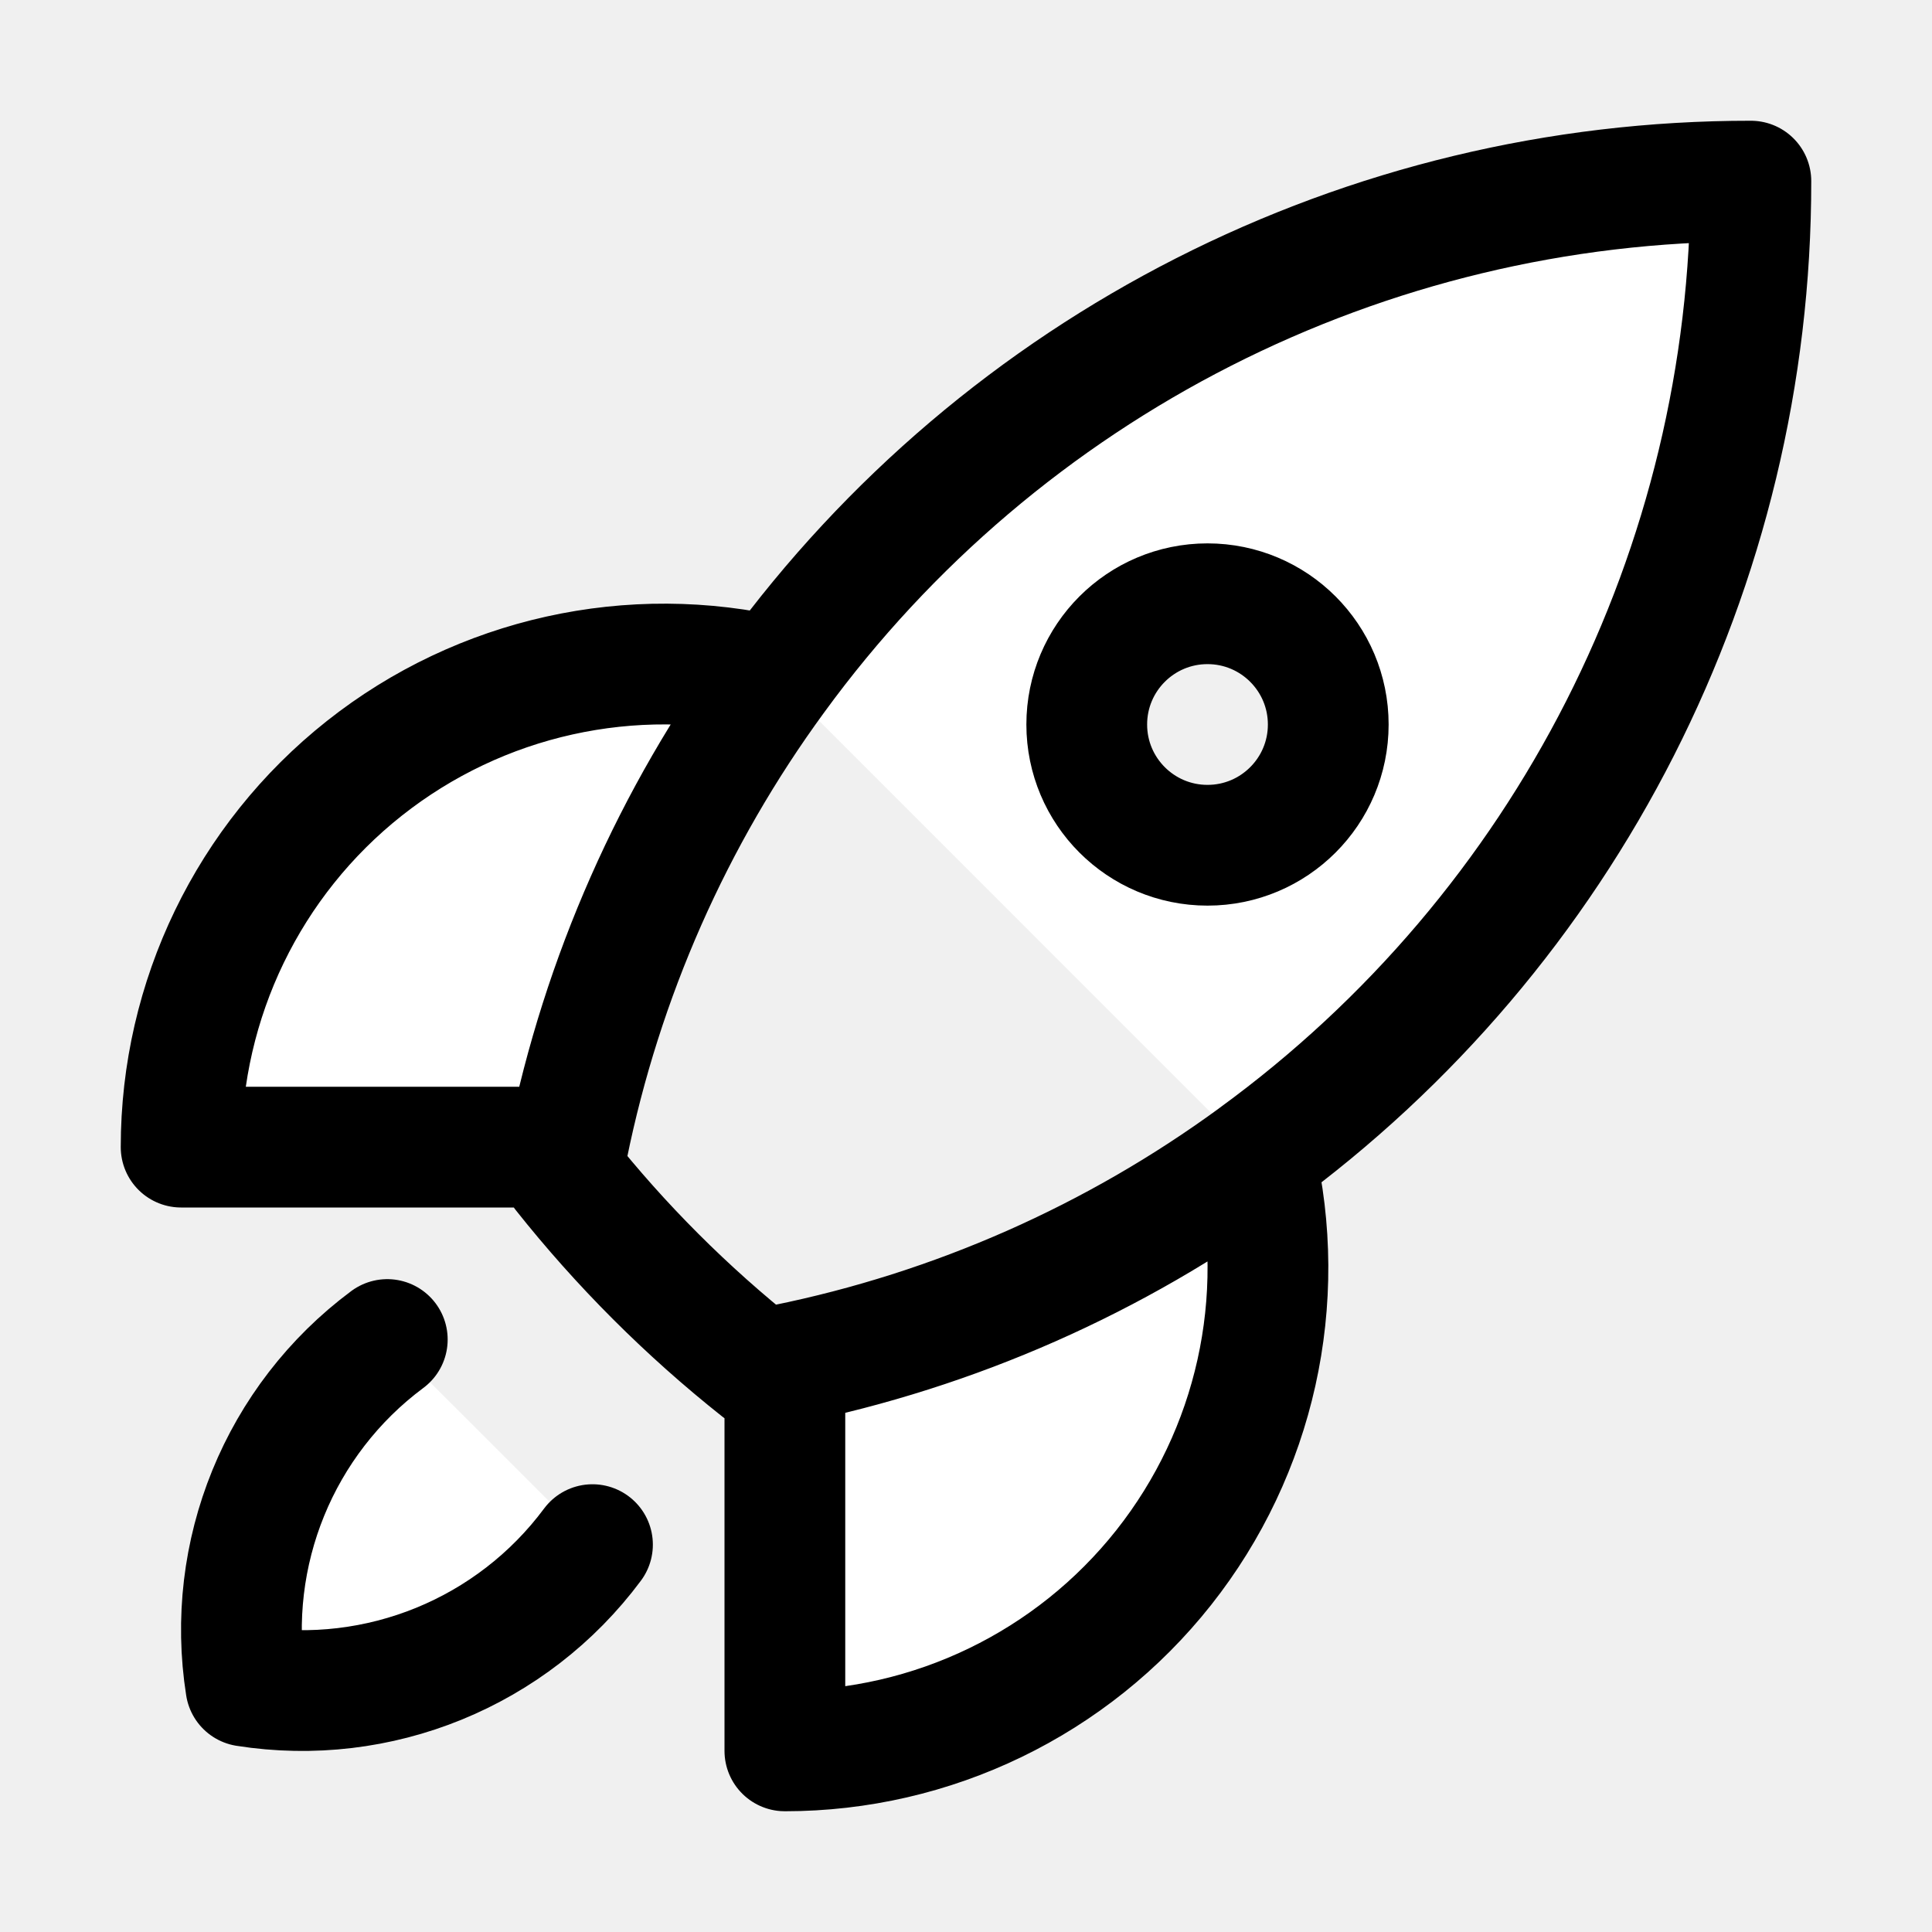
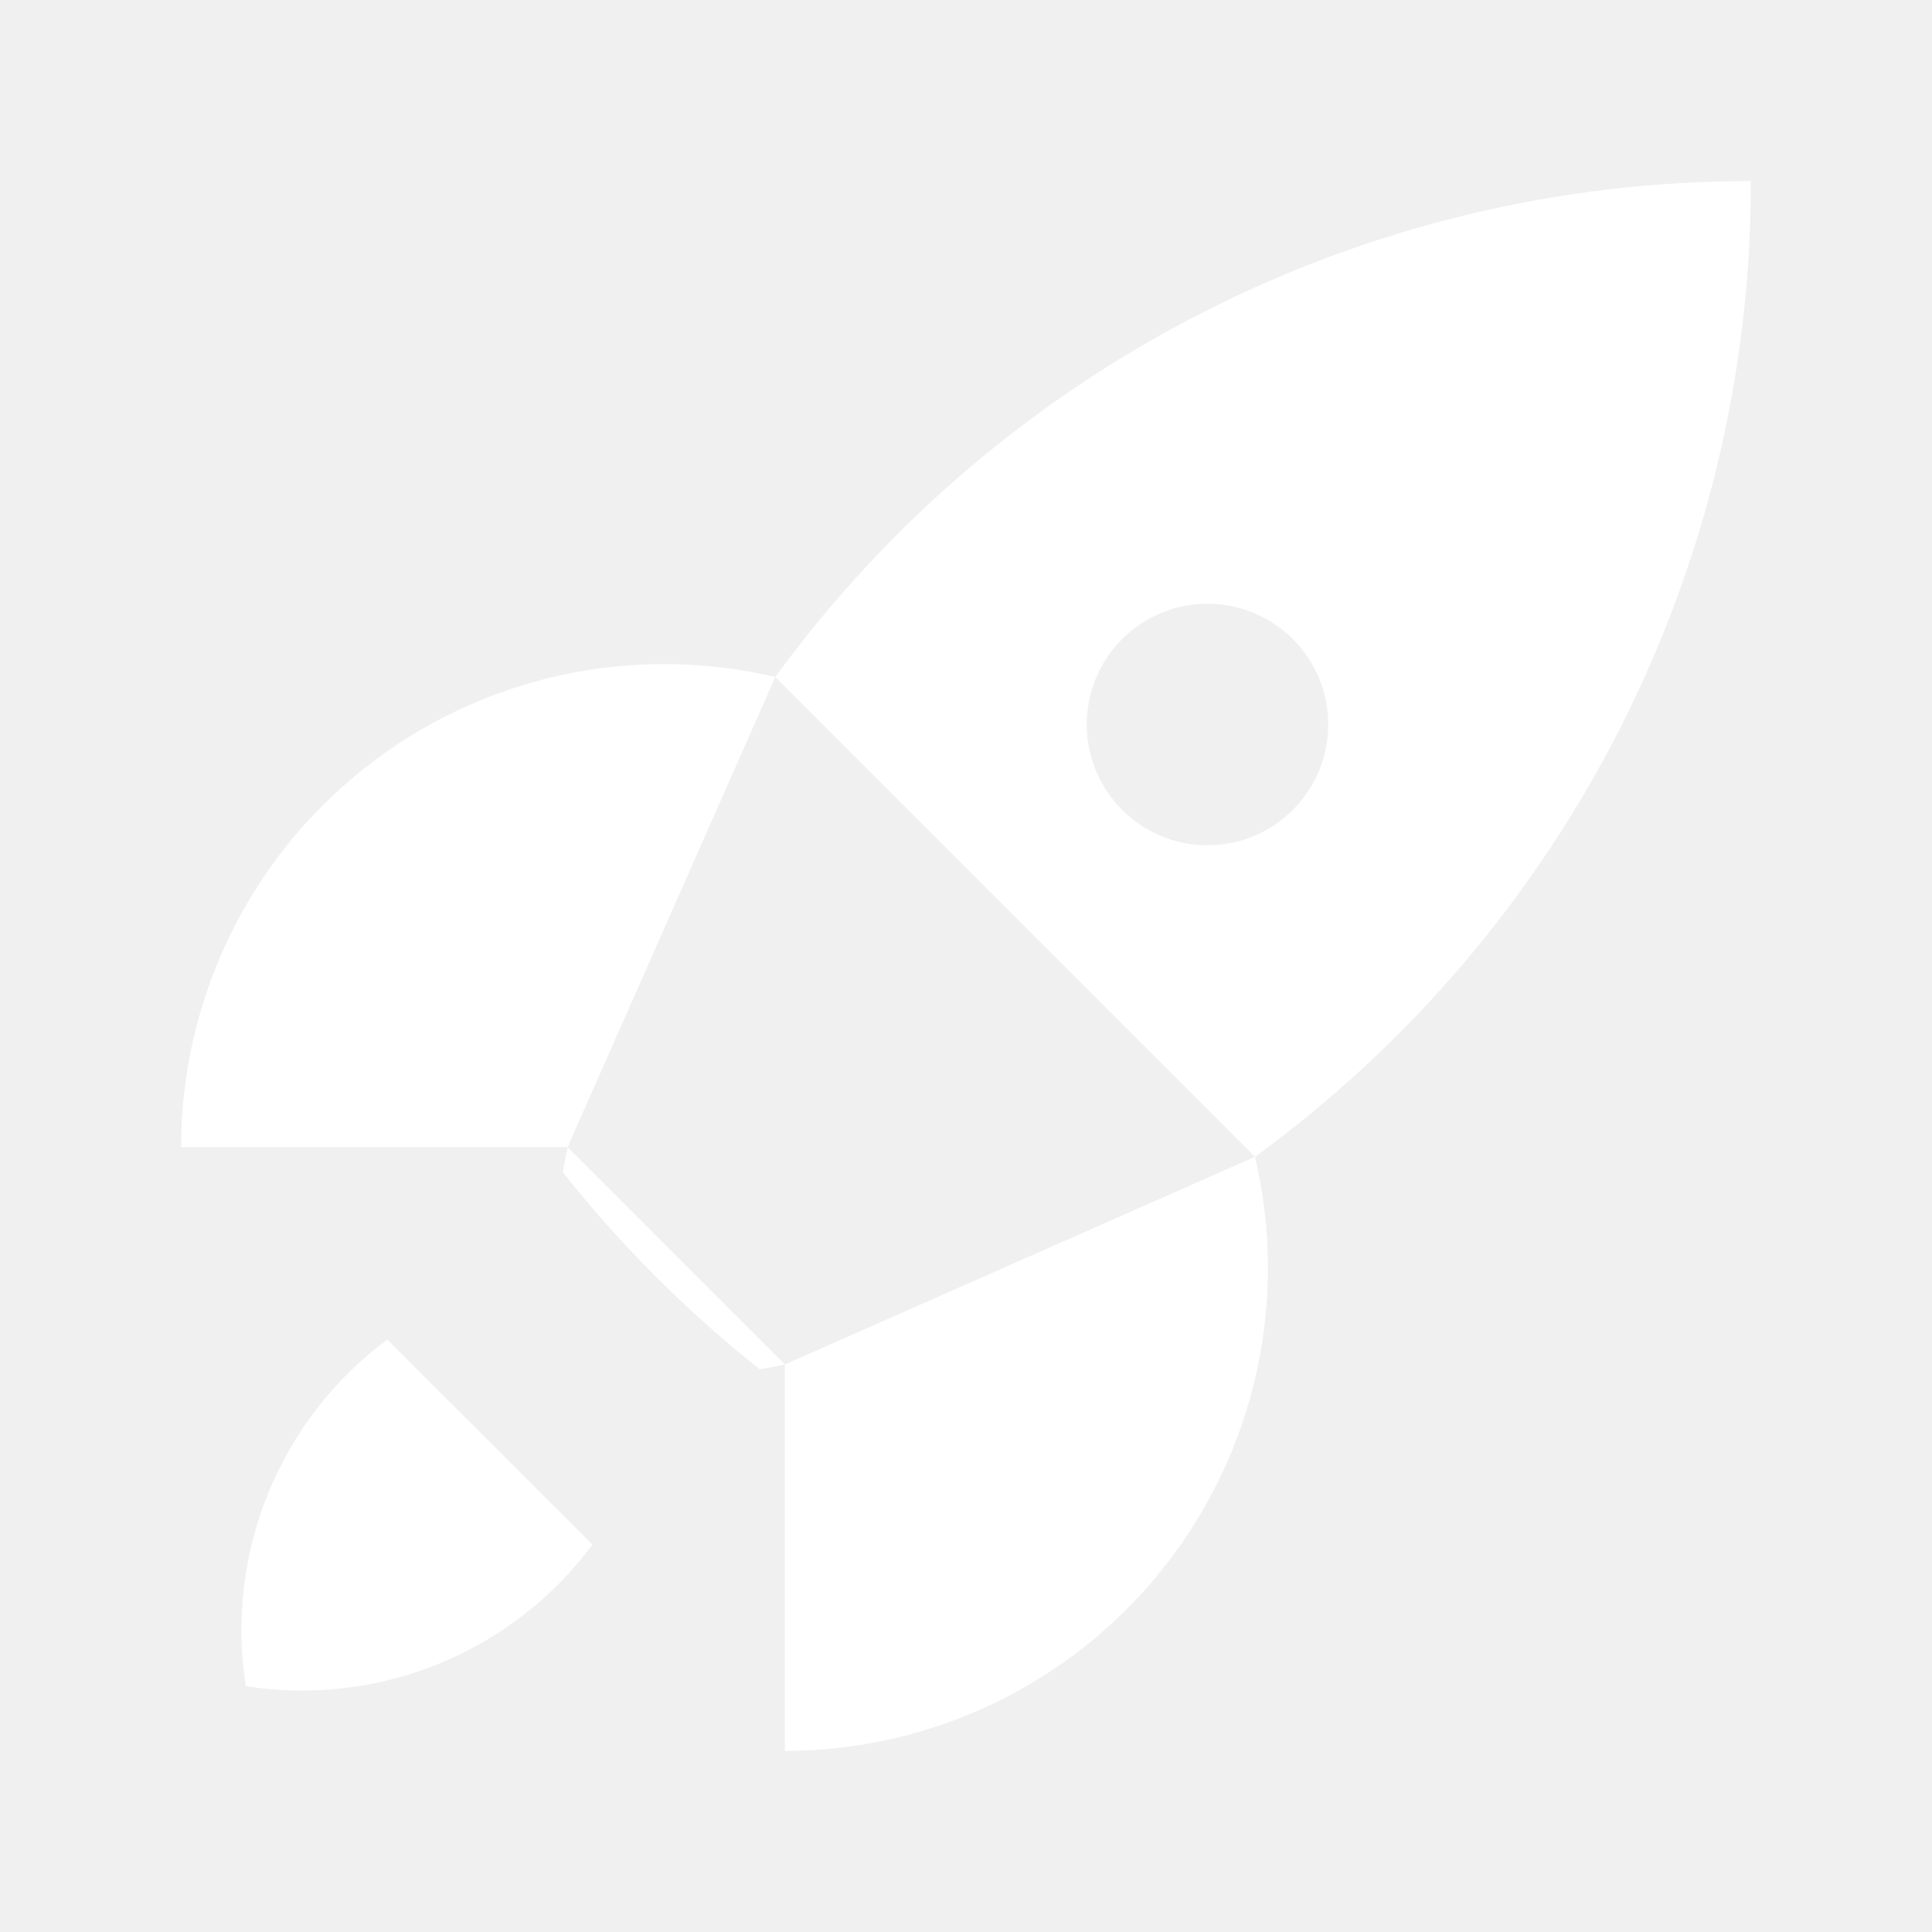
- <svg xmlns="http://www.w3.org/2000/svg" fill="#fff" viewBox="0 0 24 24" stroke-width="1.5" stroke="currentColor" class="w-6 h-6">
+ <svg xmlns="http://www.w3.org/2000/svg" fill="#fff" viewBox="0 0 24 24" stroke-width="1.5" stroke="none" class="w-6 h-6">
  <path stroke-linecap="round" stroke-linejoin="round" d="M15.59 14.37a6 6 0 01-5.84 7.38v-4.8m5.84-2.58a14.98 14.98 0 006.16-12.12A14.98 14.98 0 009.631 8.41m5.96 5.96a14.926 14.926 0 01-5.841 2.58m-.119-8.54a6 6 0 00-7.381 5.84h4.8m2.581-5.84a14.927 14.927 0 00-2.58 5.84m2.699 2.7c-.103.021-.207.041-.311.06a15.09 15.09 0 01-2.448-2.448 14.9 14.9 0 01.06-.312m-2.24 2.39a4.493 4.493 0 00-1.757 4.306 4.493 4.493 0 004.306-1.758M16.5 9a1.5 1.5 0 11-3 0 1.5 1.5 0 013 0z" />
</svg>
